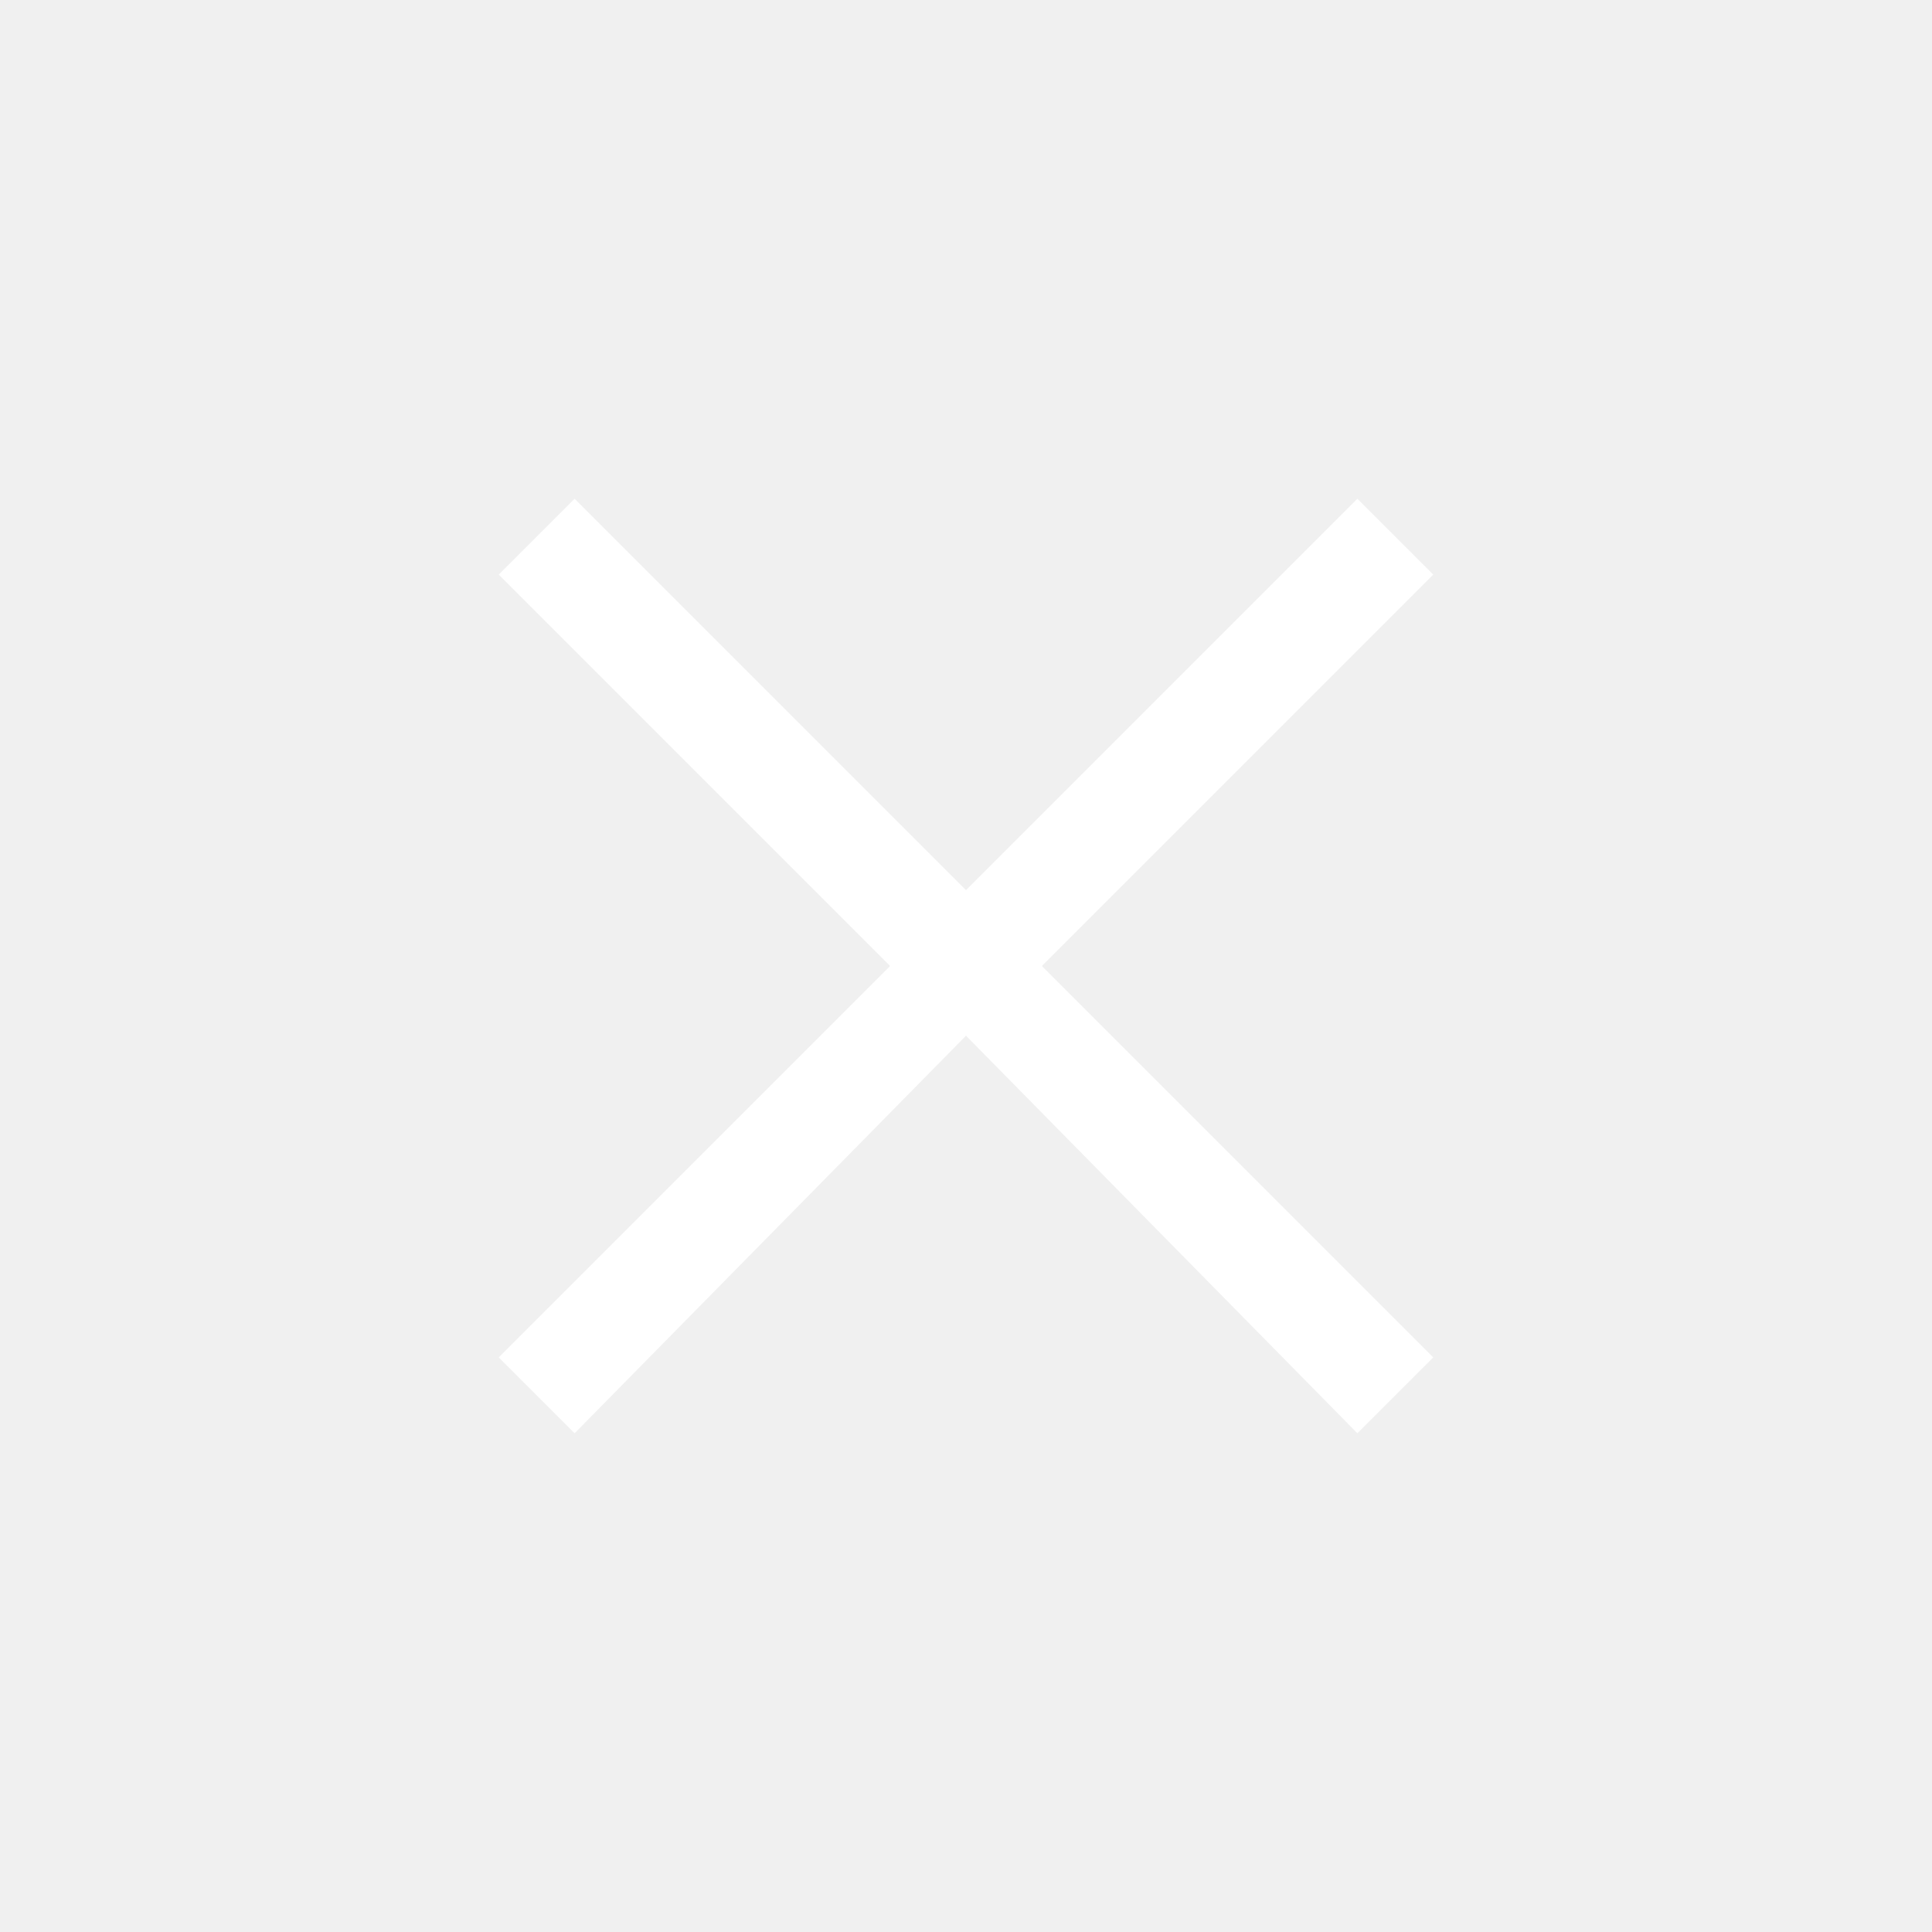
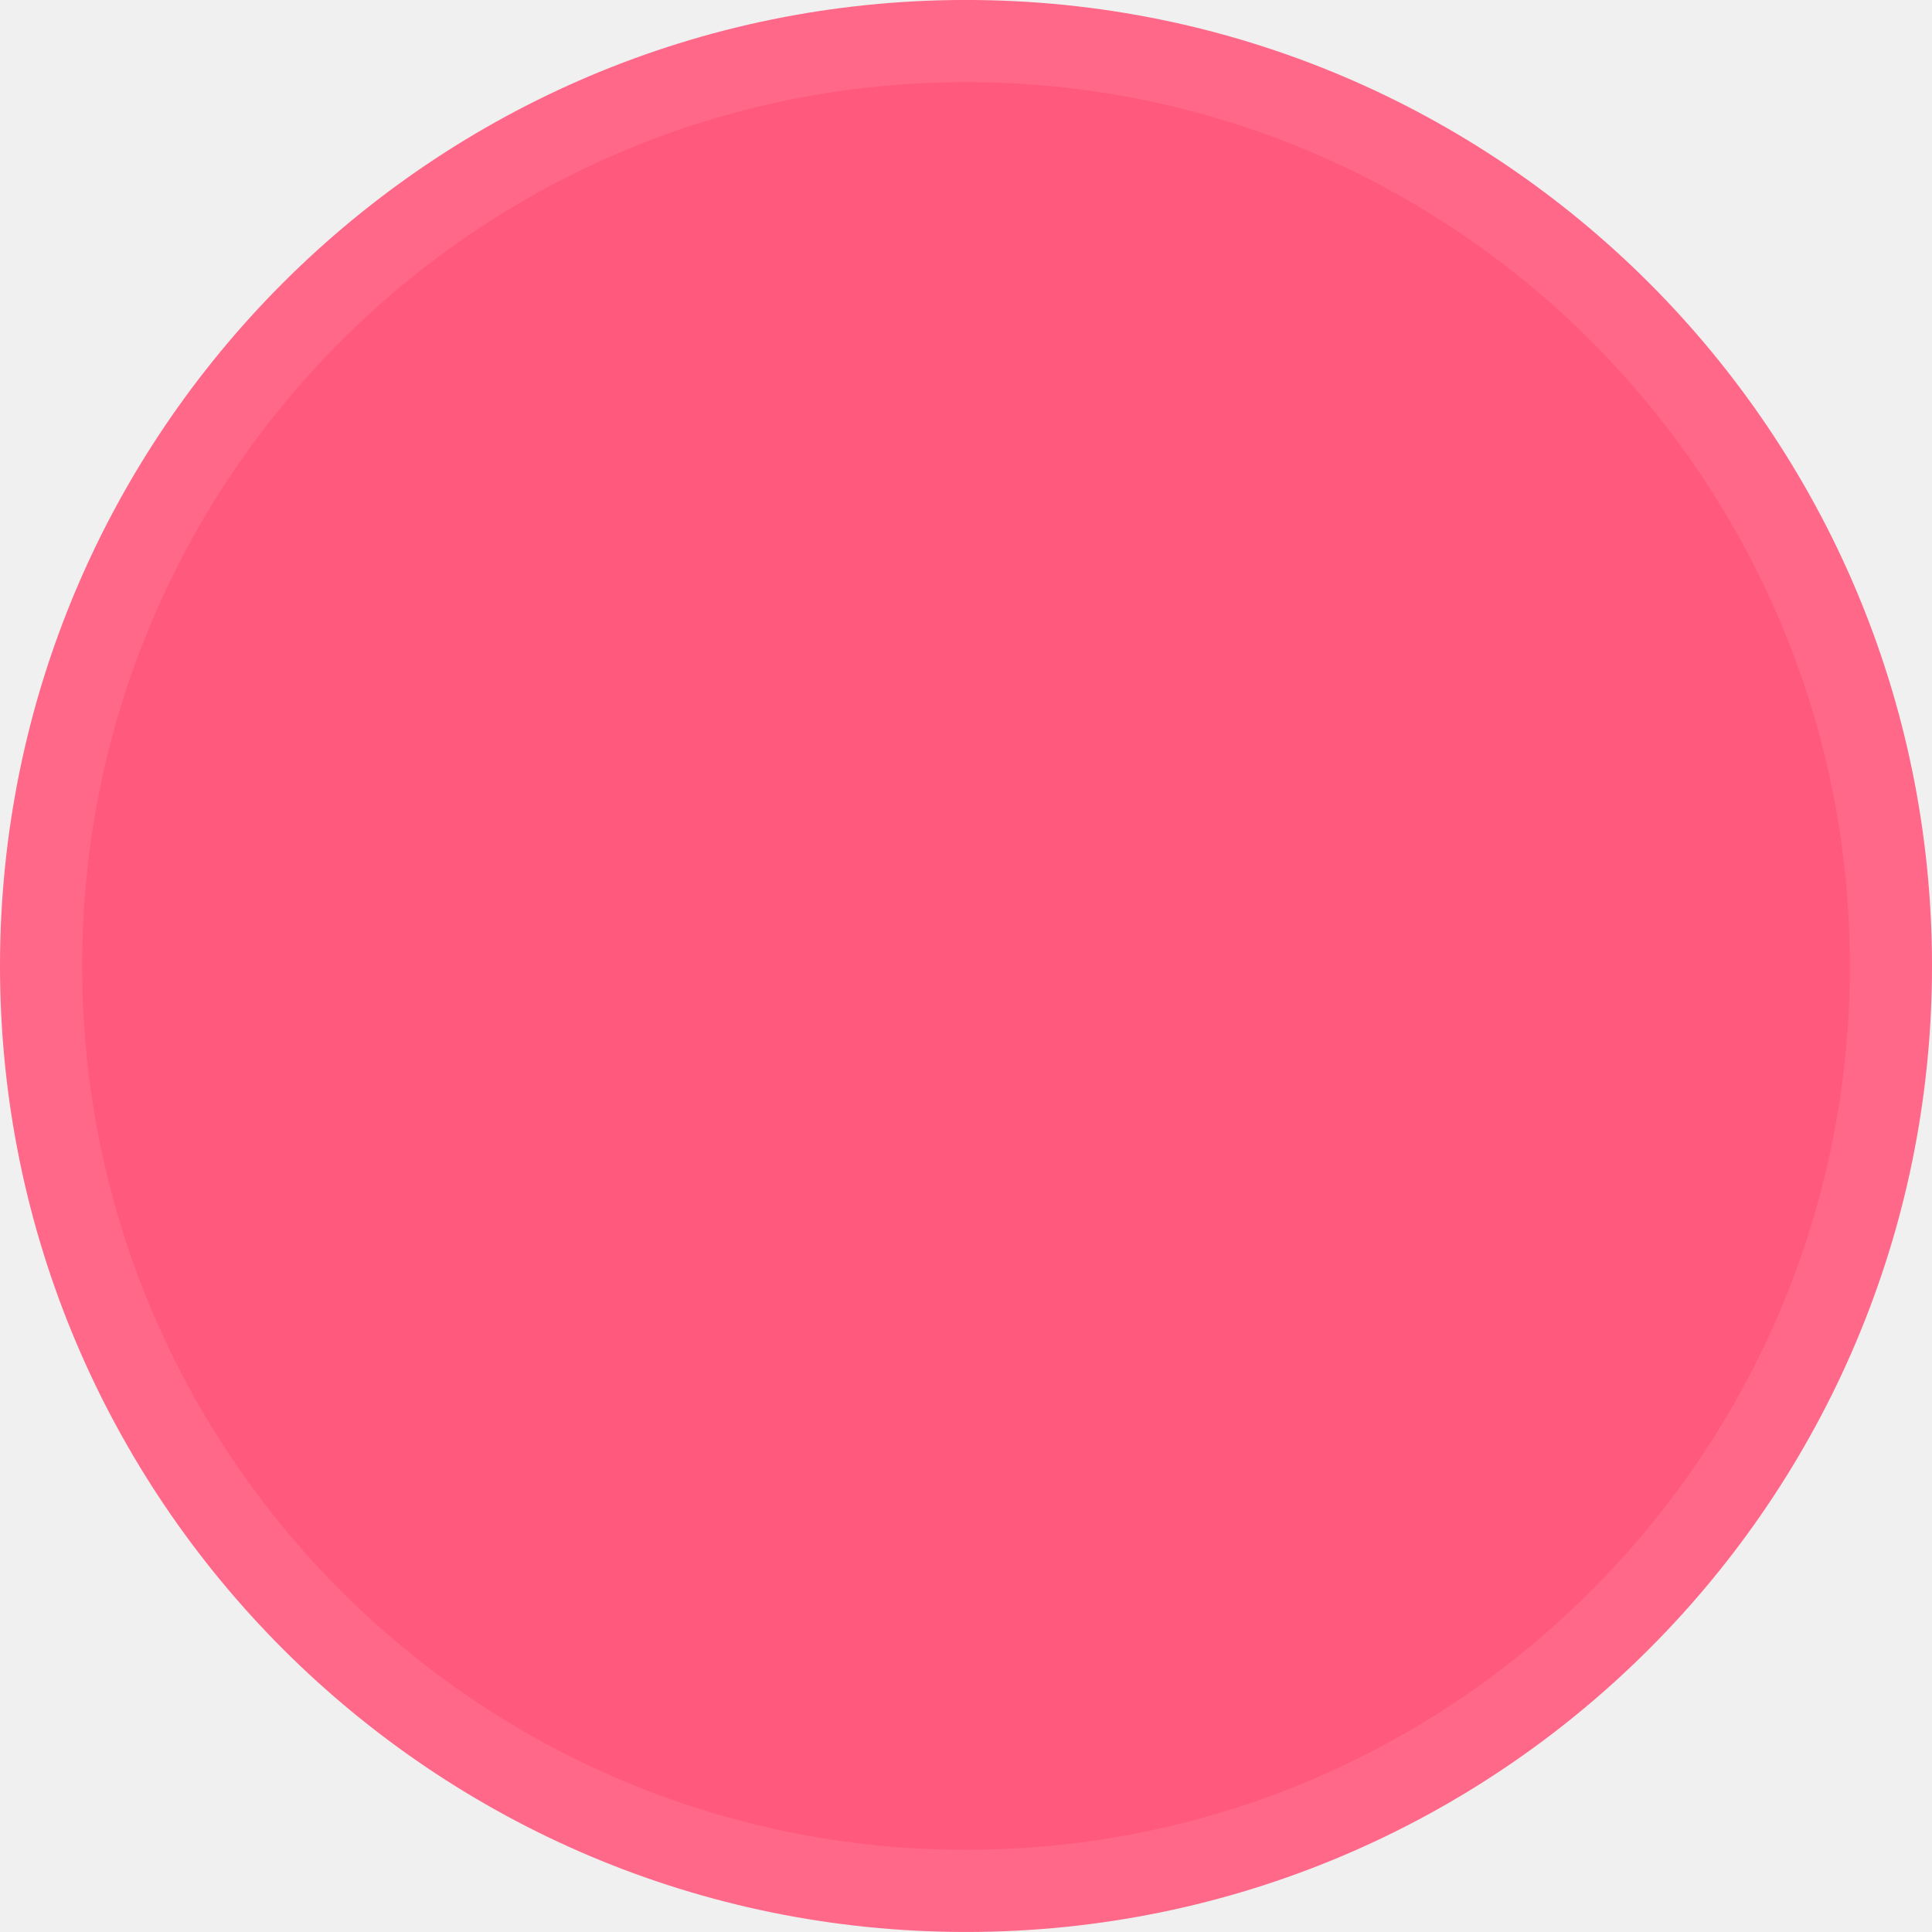
- <svg xmlns="http://www.w3.org/2000/svg" id="svg12" version="1.1" viewBox="0 0 36 36">
-   <path id="path905" class="color" d="M 10.707,9.293 18,16.586 25.293,9.293 26.707,10.707 19.414,18 26.707,25.293 25.293,26.707 18,19.299 10.707,26.707 9.293,25.293 16.586,18 9.293,10.707 Z" fill="#ffffff" stroke-width="2.067" />
+ <svg xmlns="http://www.w3.org/2000/svg" id="svg12" version="1.1" height="36" width="36">
+   <defs id="defs1" />
+   <g transform="matrix(1.784959,0,0,1.784958,-5.141001,-1959.077)" id="layer1">
+     <g transform="matrix(0.02211836,0,0,-0.02211825,2.814838,1117.89)" id="active-center">
+       <path id="path14" style="fill:#ff6889;fill-opacity:1;fill-rule:evenodd;stroke:none;stroke-width:1.067" d="M 458.879,7.858 C 710.679,7.858 914.8,211.983 914.8,463.788 914.8,715.583 710.679,919.709 458.879,919.709 207.079,919.709 2.954,715.583 2.954,463.788 2.954,211.983 207.079,7.858 458.879,7.858" />
+       <path id="path16" style="fill:#ff597d;fill-opacity:1;fill-rule:evenodd;stroke:none;stroke-width:1.067" d="m 458.879,46.638 c 230.384,0 417.146,186.763 417.146,417.15 0,230.379 -186.762,417.141 -417.146,417.141 -230.383,0 -417.15,-186.763 -417.15,-417.141 0,-230.387 186.767,-417.15 417.15,-417.15" />
+     </g>
+   </g>
</svg>
